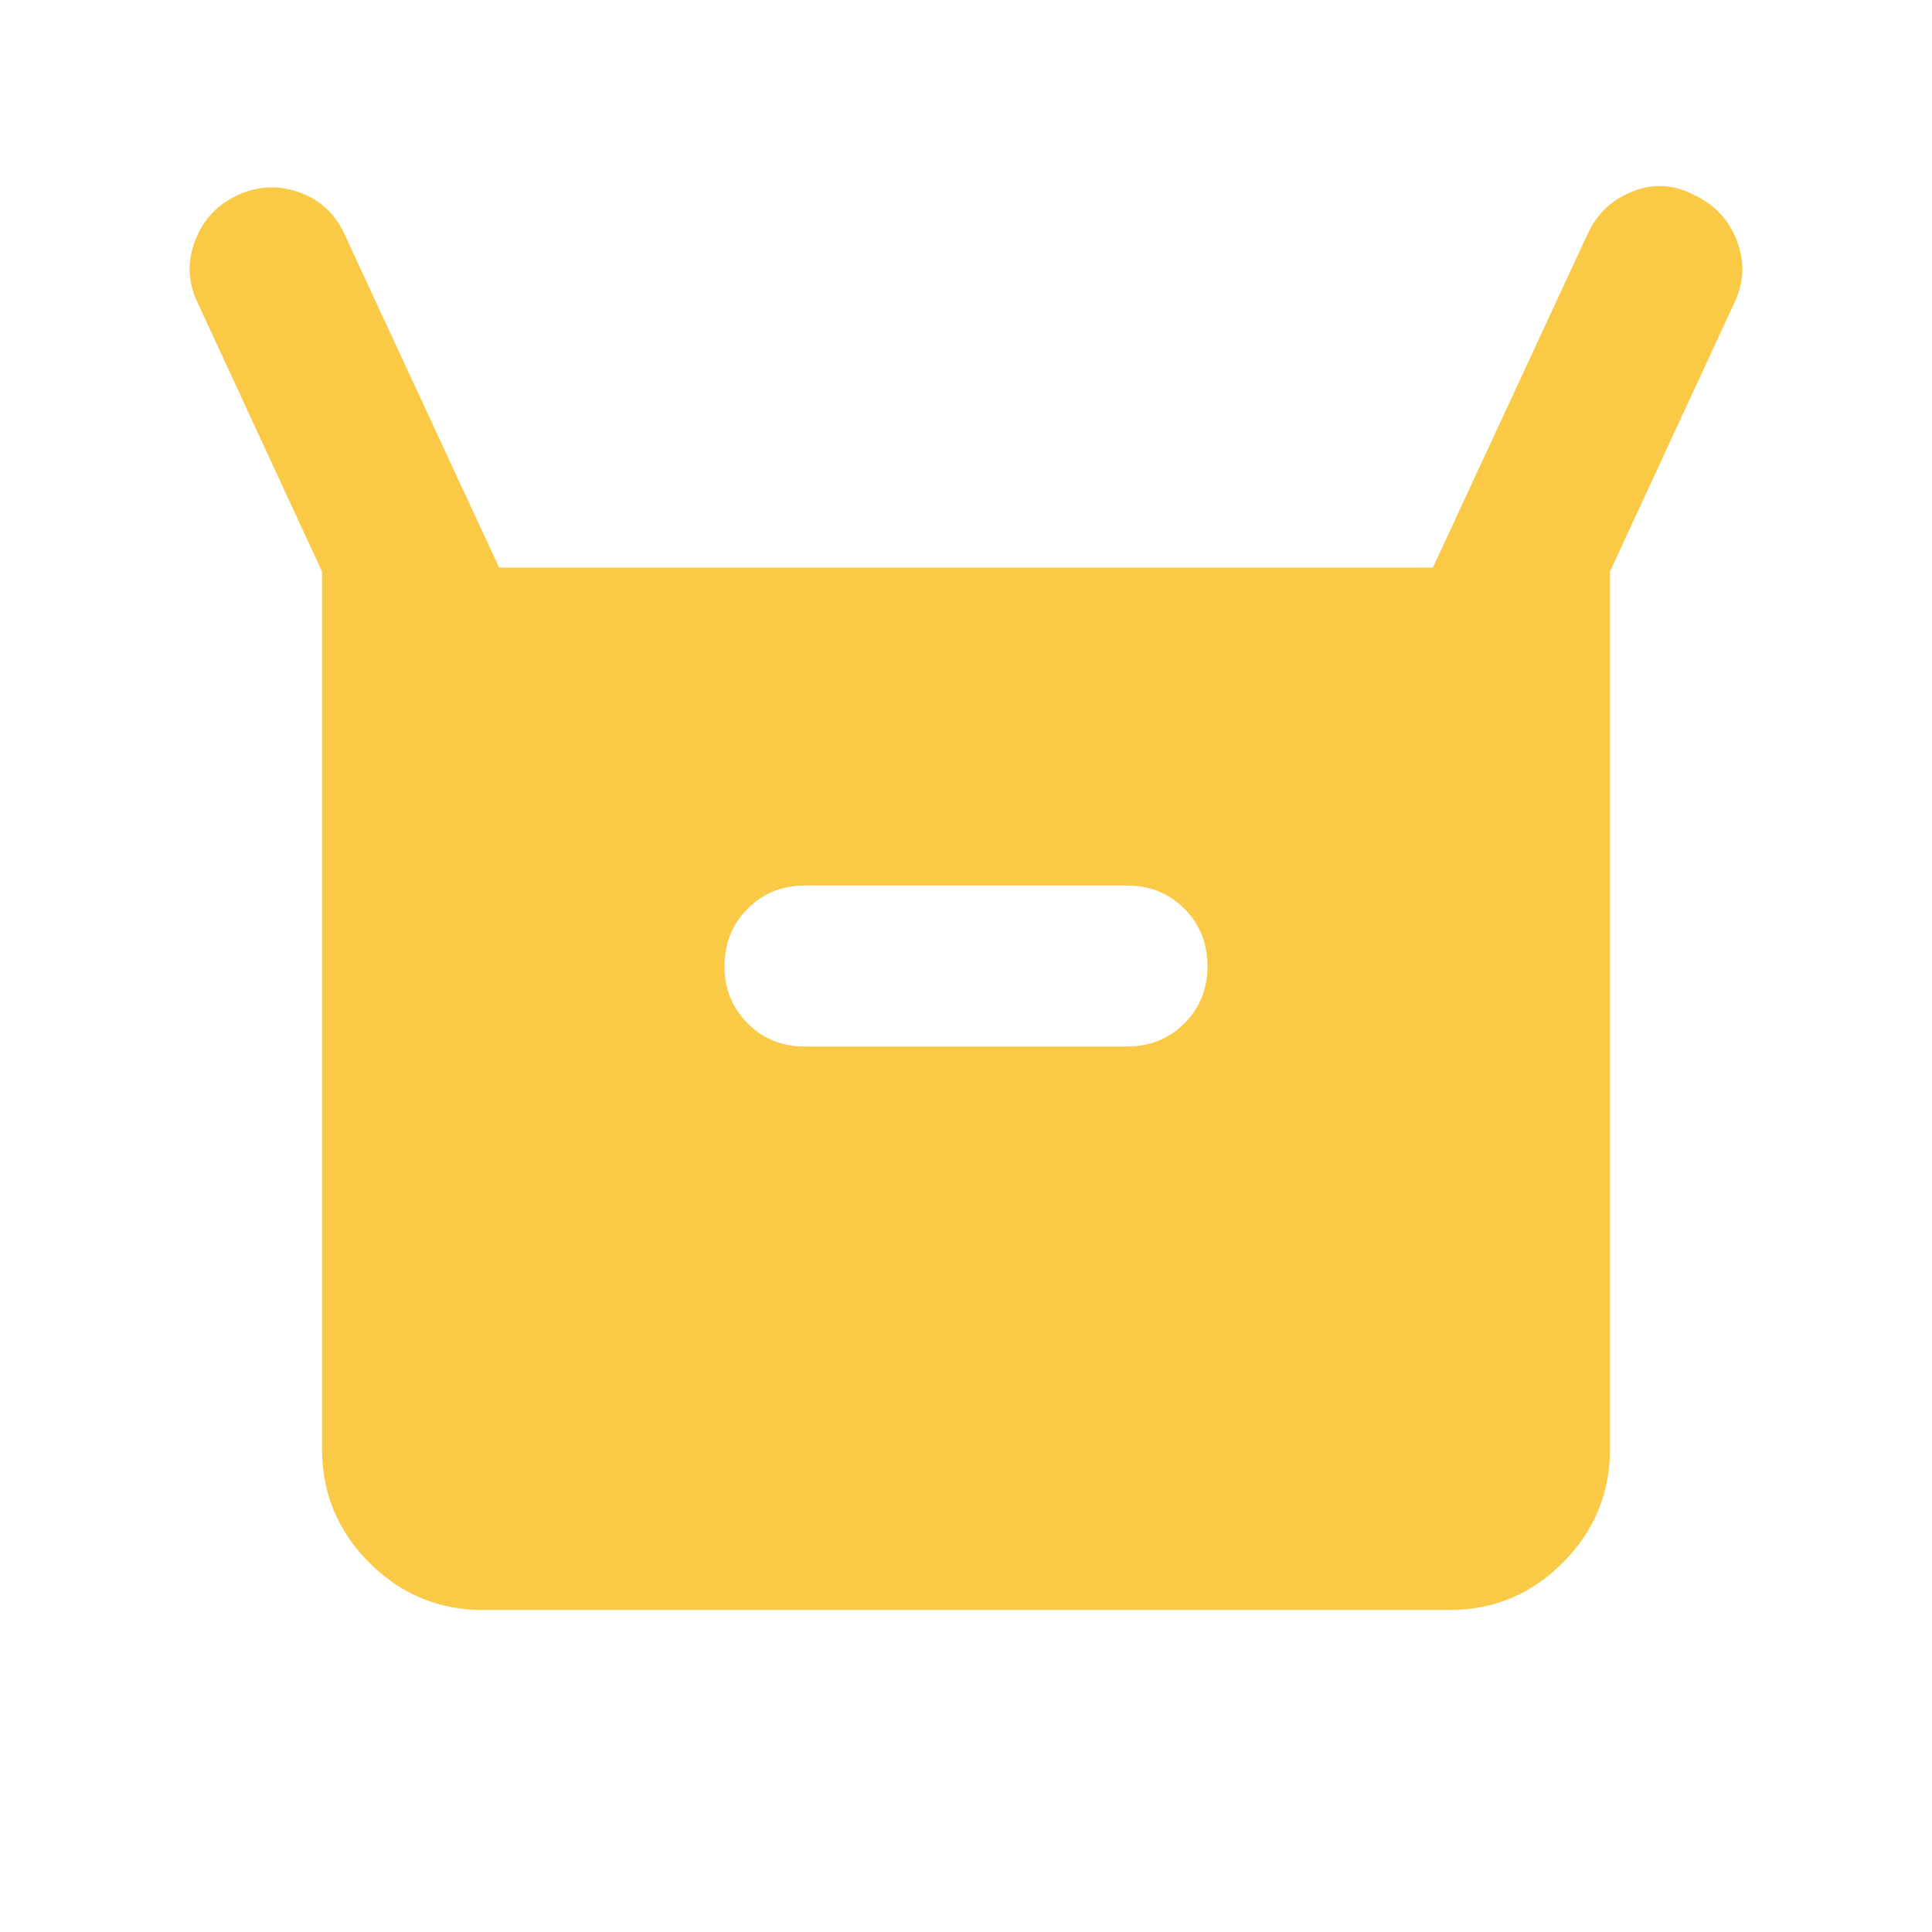
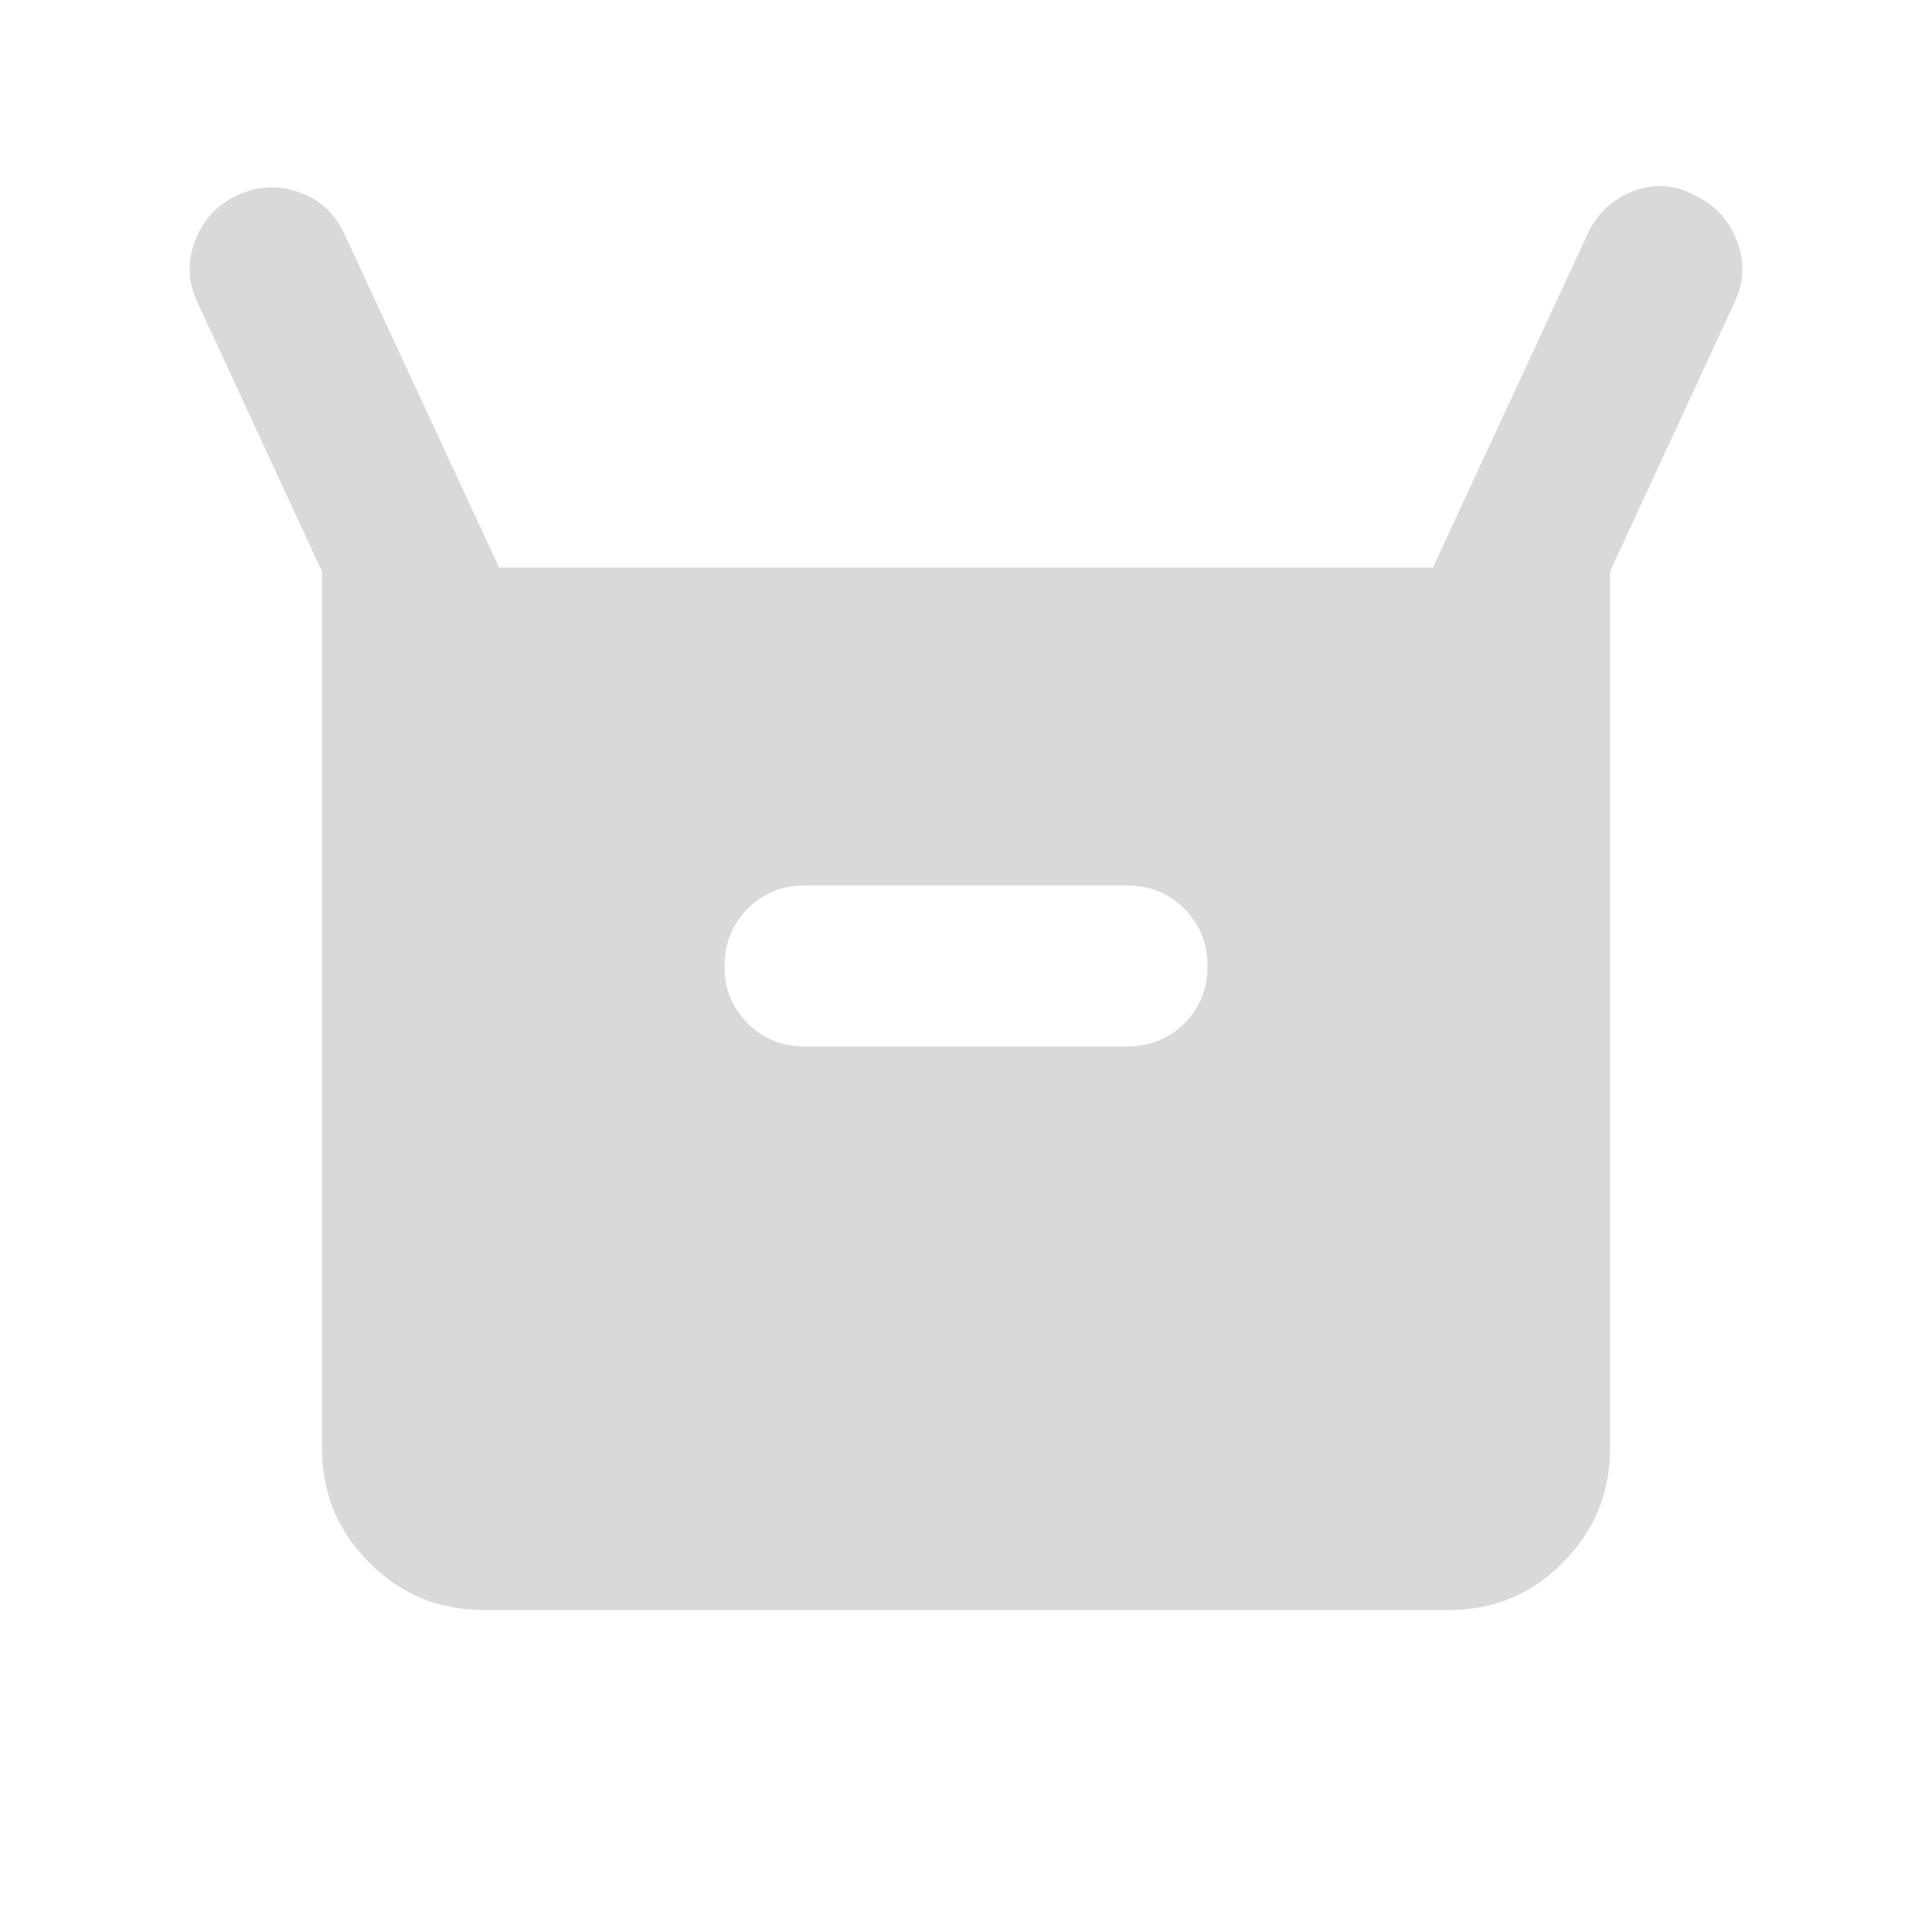
<svg xmlns="http://www.w3.org/2000/svg" width="24" height="24" viewBox="0 0 24 24" fill="none">
-   <path d="M4 18V7.1L2.45 3.75C2.333 3.5 2.325 3.246 2.425 2.987C2.525 2.728 2.7 2.541 2.95 2.425C3.2 2.309 3.454 2.297 3.713 2.388C3.972 2.479 4.159 2.65 4.275 2.9L6.2 7.05H17.8L19.725 2.9C19.842 2.65 20.029 2.475 20.288 2.375C20.547 2.275 20.801 2.292 21.05 2.425C21.3 2.542 21.475 2.729 21.575 2.988C21.675 3.247 21.667 3.501 21.55 3.75L20 7.1V18C20 18.55 19.804 19.021 19.413 19.413C19.022 19.805 18.551 20.001 18 20H6C5.45 20 4.979 19.804 4.588 19.413C4.197 19.022 4.001 18.551 4 18ZM10 13H14C14.283 13 14.521 12.904 14.713 12.712C14.905 12.52 15.001 12.283 15 12C14.999 11.717 14.903 11.48 14.712 11.288C14.521 11.096 14.283 11 14 11H10C9.717 11 9.479 11.096 9.288 11.288C9.097 11.48 9.001 11.717 9 12C8.999 12.283 9.095 12.52 9.288 12.713C9.481 12.906 9.718 13.001 10 13Z" fill="#FACA46" />
+   <path d="M4 18V7.1L2.45 3.75C2.333 3.5 2.325 3.246 2.425 2.987C2.525 2.728 2.7 2.541 2.95 2.425C3.2 2.309 3.454 2.297 3.713 2.388C3.972 2.479 4.159 2.65 4.275 2.9L6.2 7.05H17.8L19.725 2.9C19.842 2.65 20.029 2.475 20.288 2.375C20.547 2.275 20.801 2.292 21.05 2.425C21.3 2.542 21.475 2.729 21.575 2.988C21.675 3.247 21.667 3.501 21.55 3.75L20 7.1V18C20 18.55 19.804 19.021 19.413 19.413C19.022 19.805 18.551 20.001 18 20H6C5.45 20 4.979 19.804 4.588 19.413C4.197 19.022 4.001 18.551 4 18ZM10 13H14C14.283 13 14.521 12.904 14.713 12.712C14.905 12.52 15.001 12.283 15 12C14.999 11.717 14.903 11.48 14.712 11.288C14.521 11.096 14.283 11 14 11H10C9.717 11 9.479 11.096 9.288 11.288C9.097 11.48 9.001 11.717 9 12C8.999 12.283 9.095 12.52 9.288 12.713C9.481 12.906 9.718 13.001 10 13Z" fill="#D9D9D9" />
</svg>
